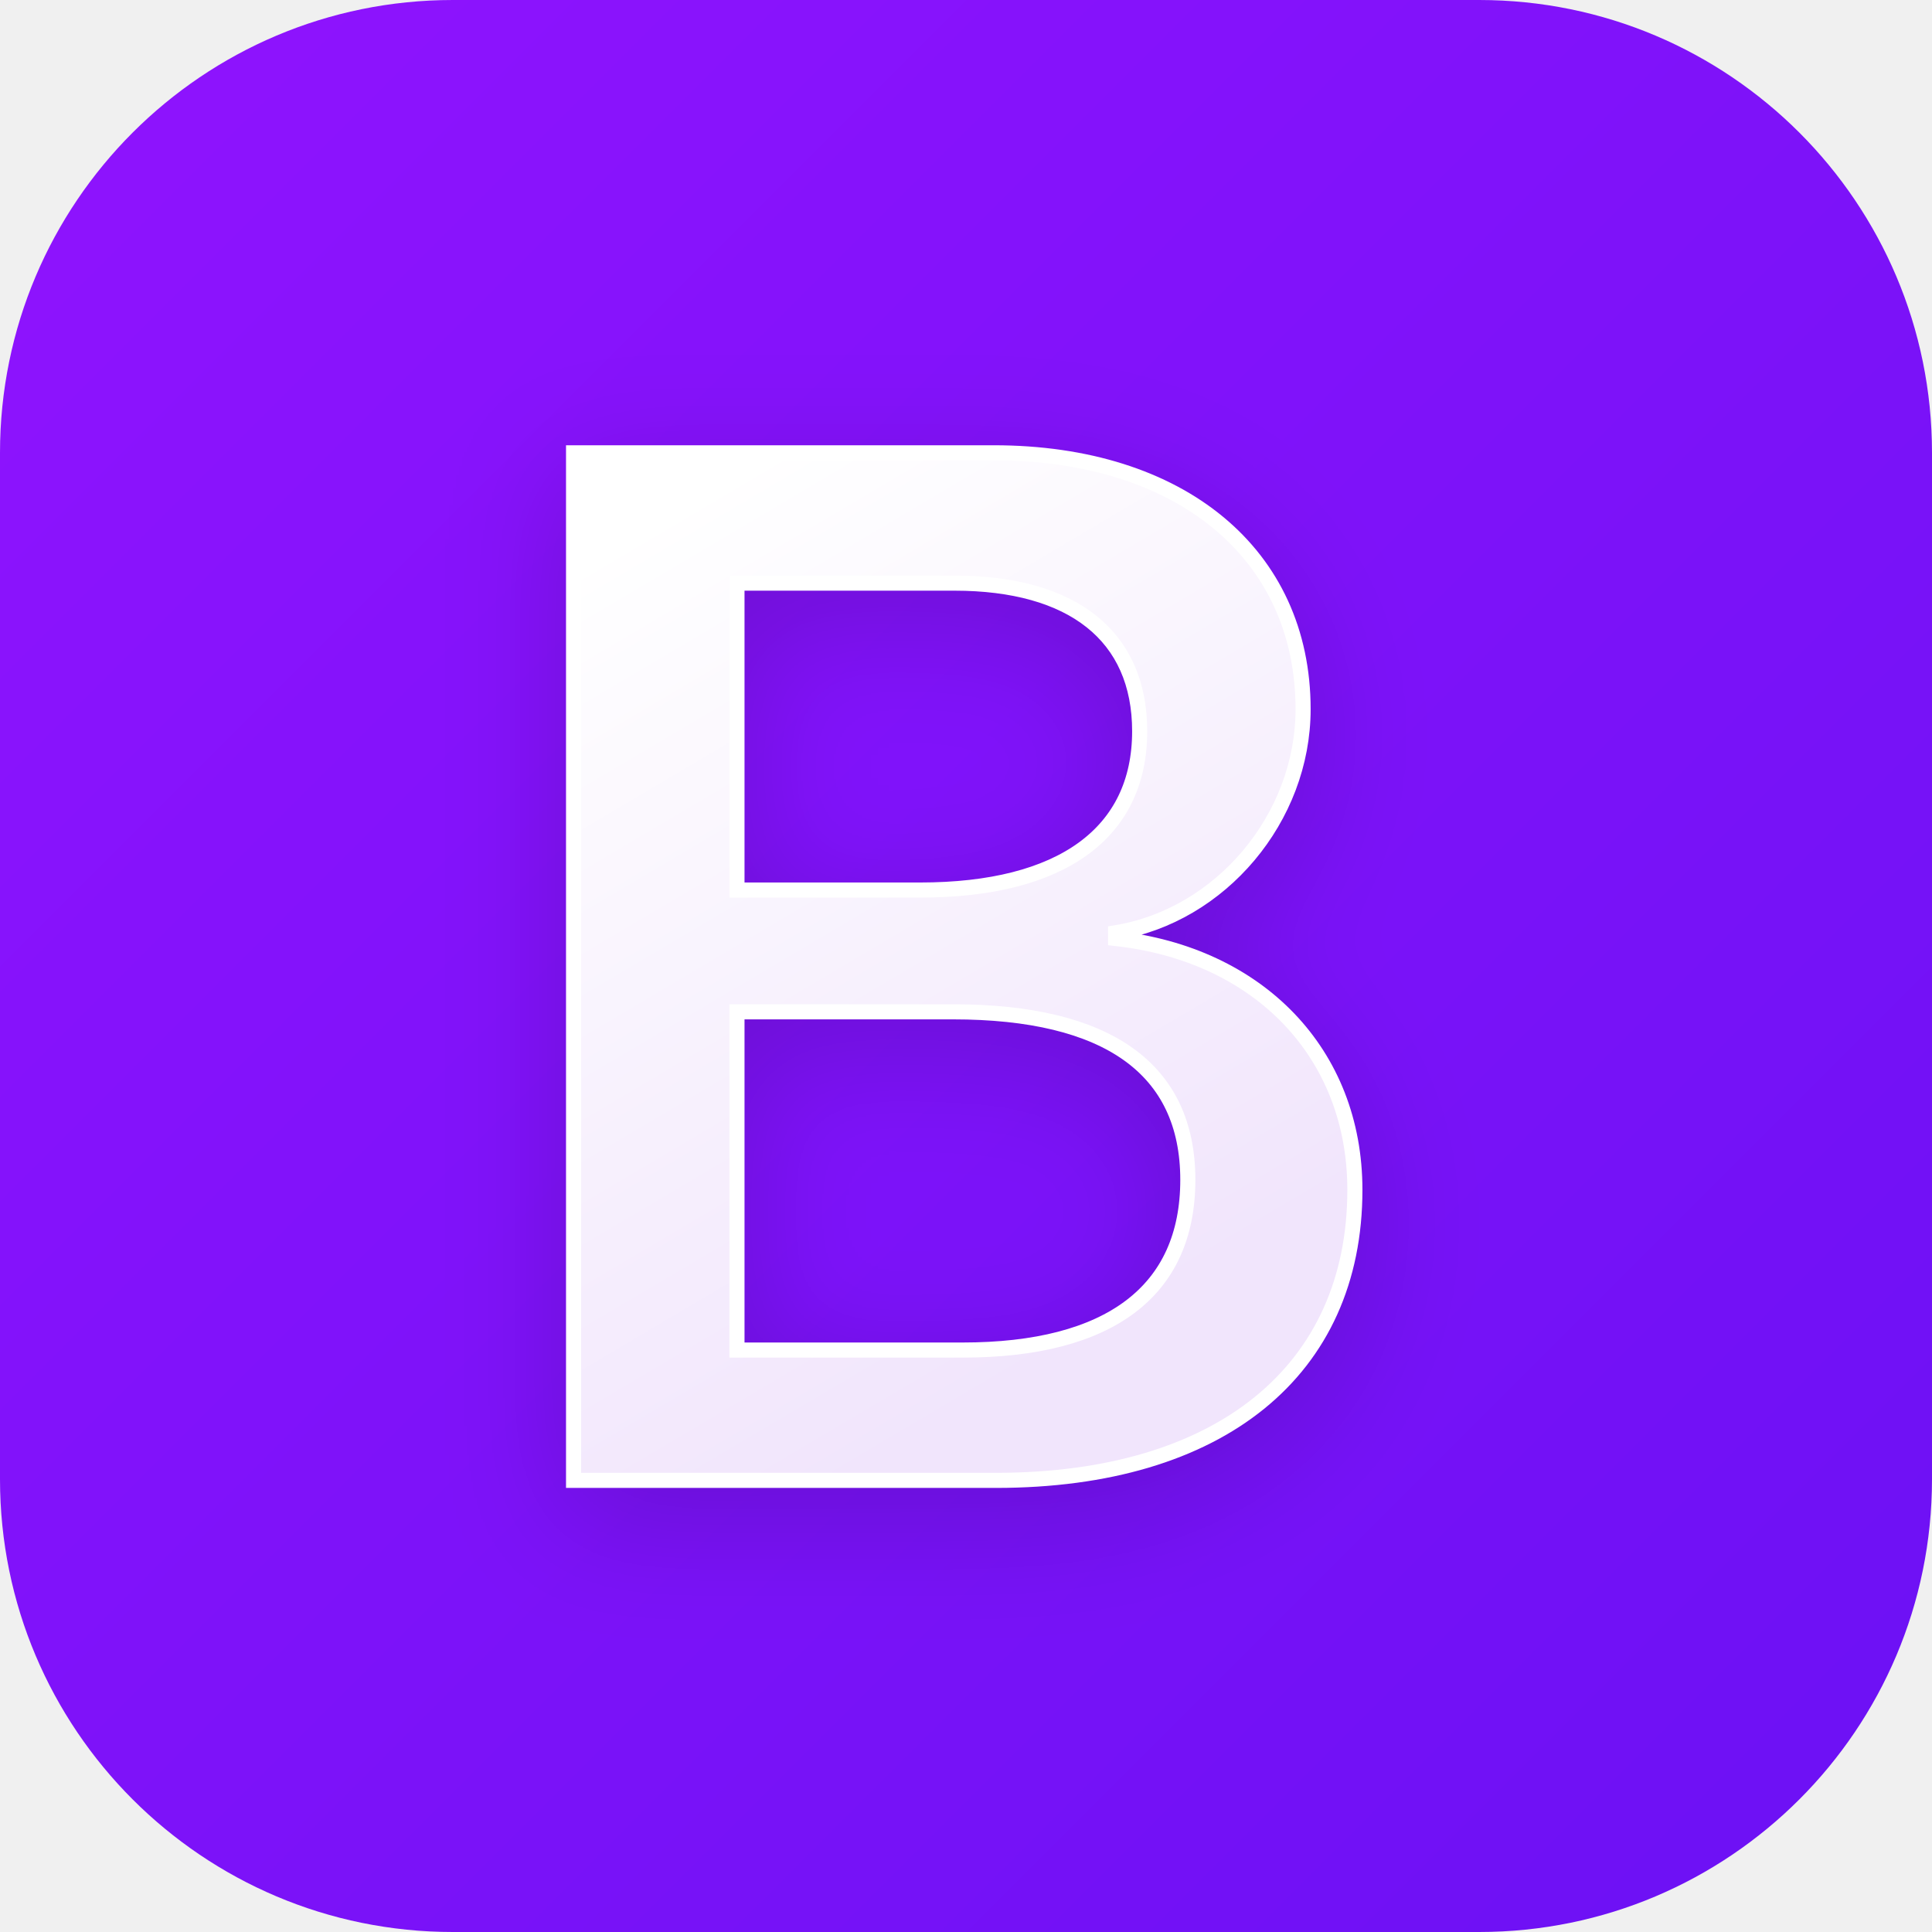
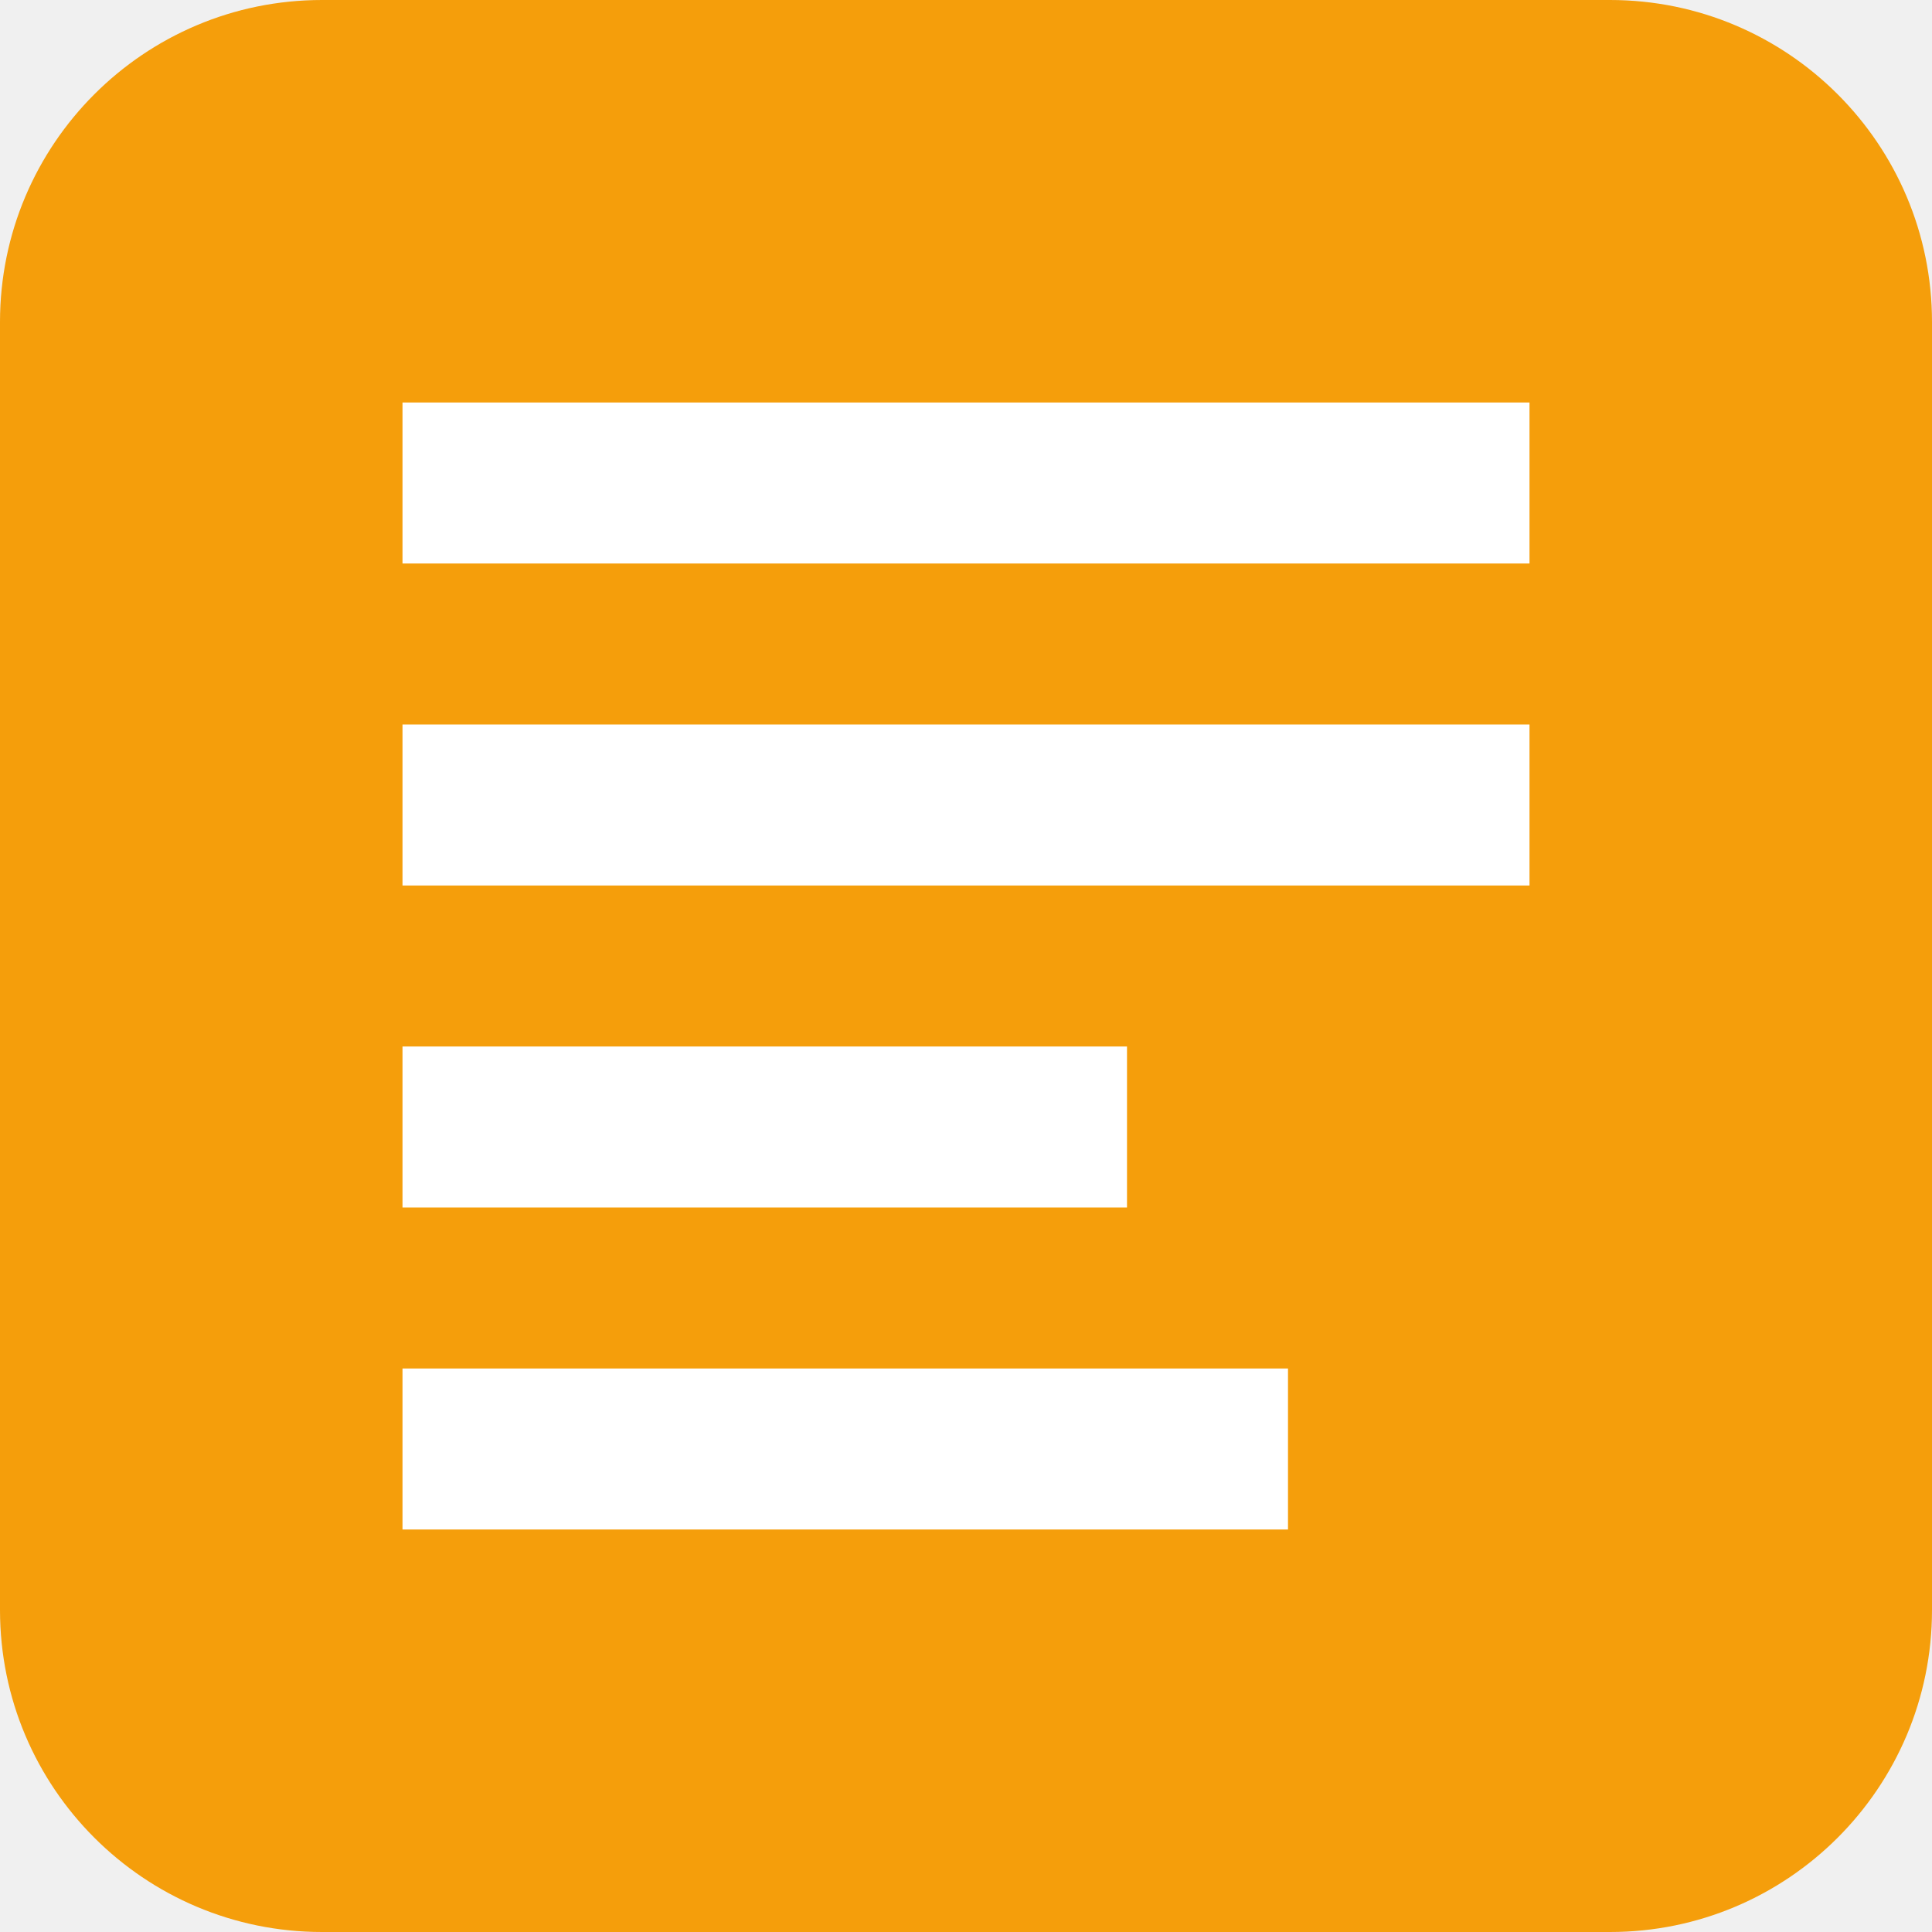
- <svg xmlns="http://www.w3.org/2000/svg" width="256" height="256" fill="none" viewBox="0 0 256 256">
-   <rect width="256" height="256" fill="url(#paint0_linear_158_100)" rx="60" />
-   <g filter="url(#filter0_d_158_100)">
-     <path fill="url(#paint1_linear_158_100)" d="M131.97 196.157C161.646 196.157 179.529 181.626 179.529 157.66C179.529 139.543 166.77 126.428 147.823 124.351V123.597C161.743 121.332 172.666 108.405 172.666 93.969C172.666 73.399 156.427 60 131.68 60H76V196.157H131.97ZM97.653 77.267H126.46C142.12 77.267 151.013 84.25 151.013 96.894C151.013 110.387 140.67 117.935 121.917 117.935H97.653V77.267V77.267ZM97.653 178.89V134.071H126.266C146.76 134.071 157.393 141.619 157.393 156.339C157.393 171.058 147.05 178.89 127.523 178.89H97.653V178.89Z" />
-     <path stroke="#fff" stroke-width="2" d="M131.97 196.157C161.646 196.157 179.529 181.626 179.529 157.66C179.529 139.543 166.77 126.428 147.823 124.351V123.597C161.743 121.332 172.666 108.405 172.666 93.969C172.666 73.399 156.427 60 131.68 60H76V196.157H131.97ZM97.653 77.267H126.46C142.12 77.267 151.013 84.25 151.013 96.894C151.013 110.387 140.67 117.935 121.917 117.935H97.653V77.267V77.267ZM97.653 178.89V134.071H126.266C146.76 134.071 157.393 141.619 157.393 156.339C157.393 171.058 147.05 178.89 127.523 178.89H97.653V178.89Z" />
-   </g>
-   <defs>
-     <filter id="filter0_d_158_100" width="137.529" height="170.157" x="59" y="47" color-interpolation-filters="sRGB" filterUnits="userSpaceOnUse">
-       <feFlood flood-opacity="0" result="BackgroundImageFix" />
-       <feColorMatrix in="SourceAlpha" result="hardAlpha" type="matrix" values="0 0 0 0 0 0 0 0 0 0 0 0 0 0 0 0 0 0 127 0" />
-       <feOffset dy="4" />
-       <feGaussianBlur stdDeviation="8" />
-       <feColorMatrix type="matrix" values="0 0 0 0 0 0 0 0 0 0 0 0 0 0 0 0 0 0 0.15 0" />
-       <feBlend in2="BackgroundImageFix" mode="normal" result="effect1_dropShadow_158_100" />
-       <feBlend in="SourceGraphic" in2="effect1_dropShadow_158_100" mode="normal" result="shape" />
-     </filter>
-     <linearGradient id="paint0_linear_158_100" x1="0" x2="256" y1="0" y2="256" gradientUnits="userSpaceOnUse">
-       <stop stop-color="#9013FE" />
-       <stop offset="1" stop-color="#6B11F4" />
-     </linearGradient>
-     <linearGradient id="paint1_linear_158_100" x1="85.793" x2="148.541" y1="68.962" y2="175.084" gradientUnits="userSpaceOnUse">
-       <stop stop-color="#fff" />
-       <stop offset="1" stop-color="#F1E5FC" />
-     </linearGradient>
-   </defs>
+ <svg xmlns="http://www.w3.org/2000/svg" viewBox="0 0 24 24" width="256" height="256">
+   <rect width="24" height="24" rx="4" fill="#F59E0B" />
+   <rect x="5" y="5" width="14" height="2" fill="#FFFFFF" />
+   <rect x="5" y="9" width="14" height="2" fill="#FFFFFF" />
+   <rect x="5" y="13" width="9" height="2" fill="#FFFFFF" />
+   <rect x="5" y="17" width="11" height="2" fill="#FFFFFF" />
</svg>
